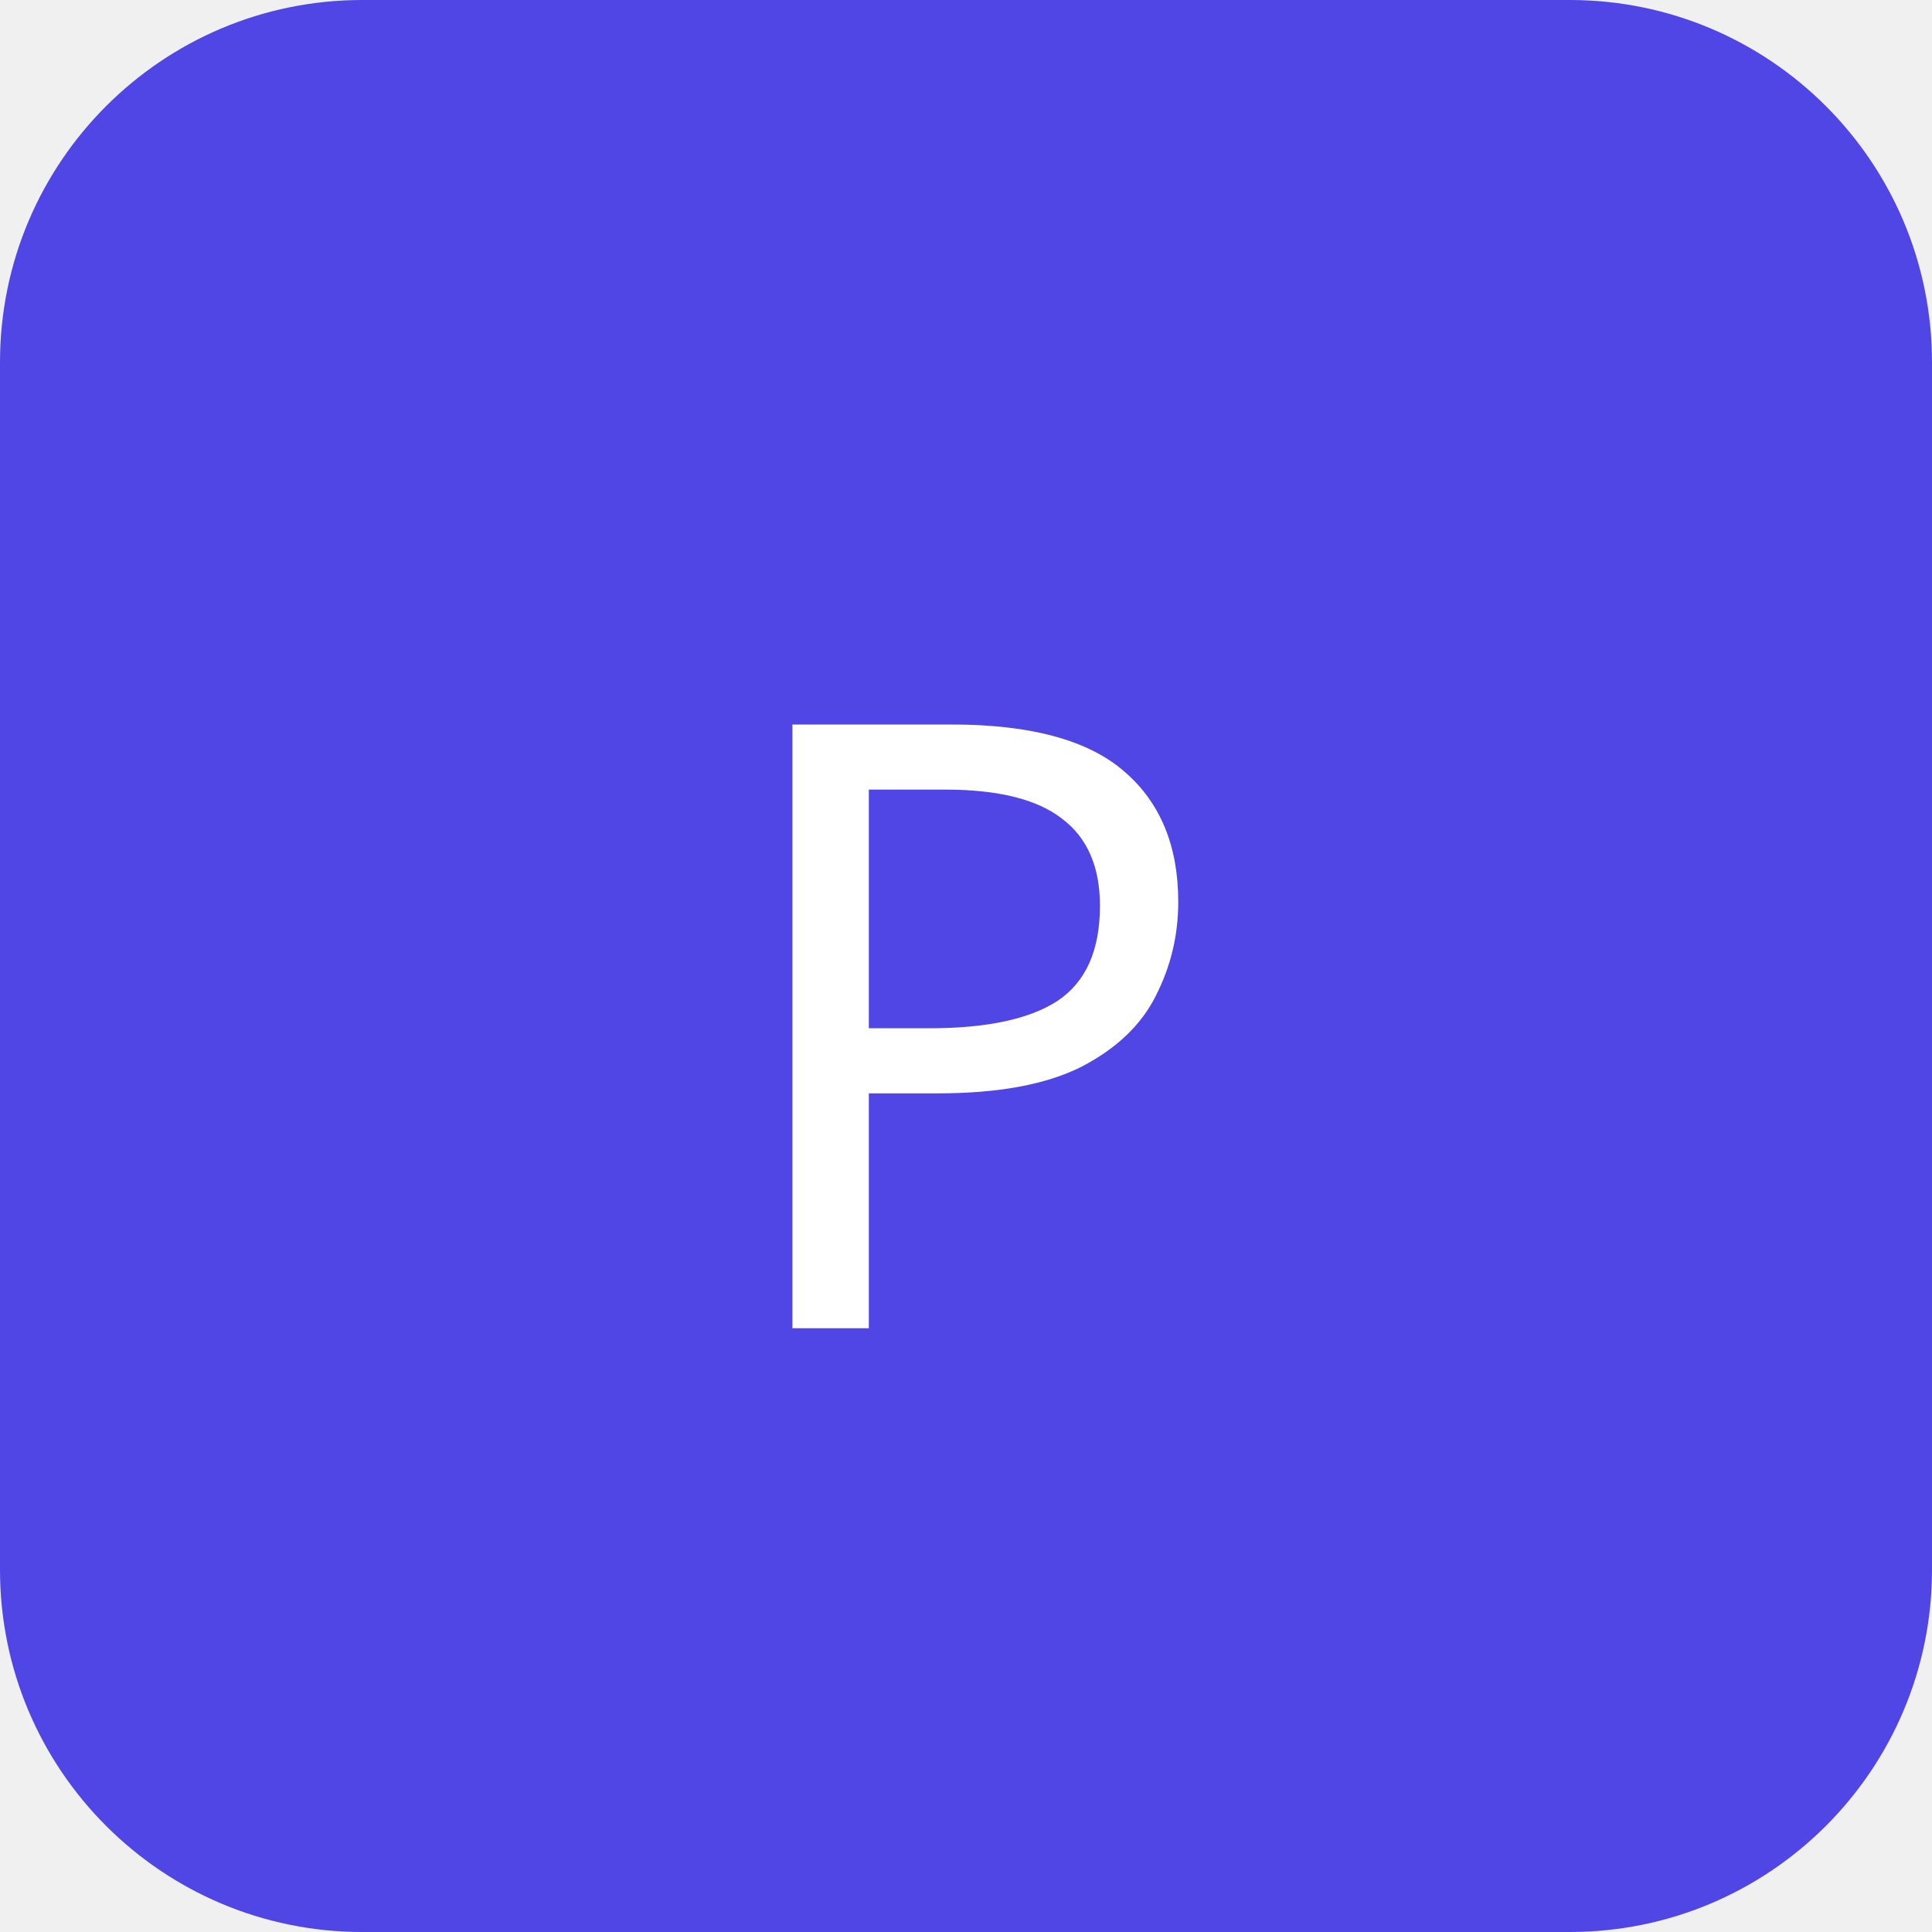
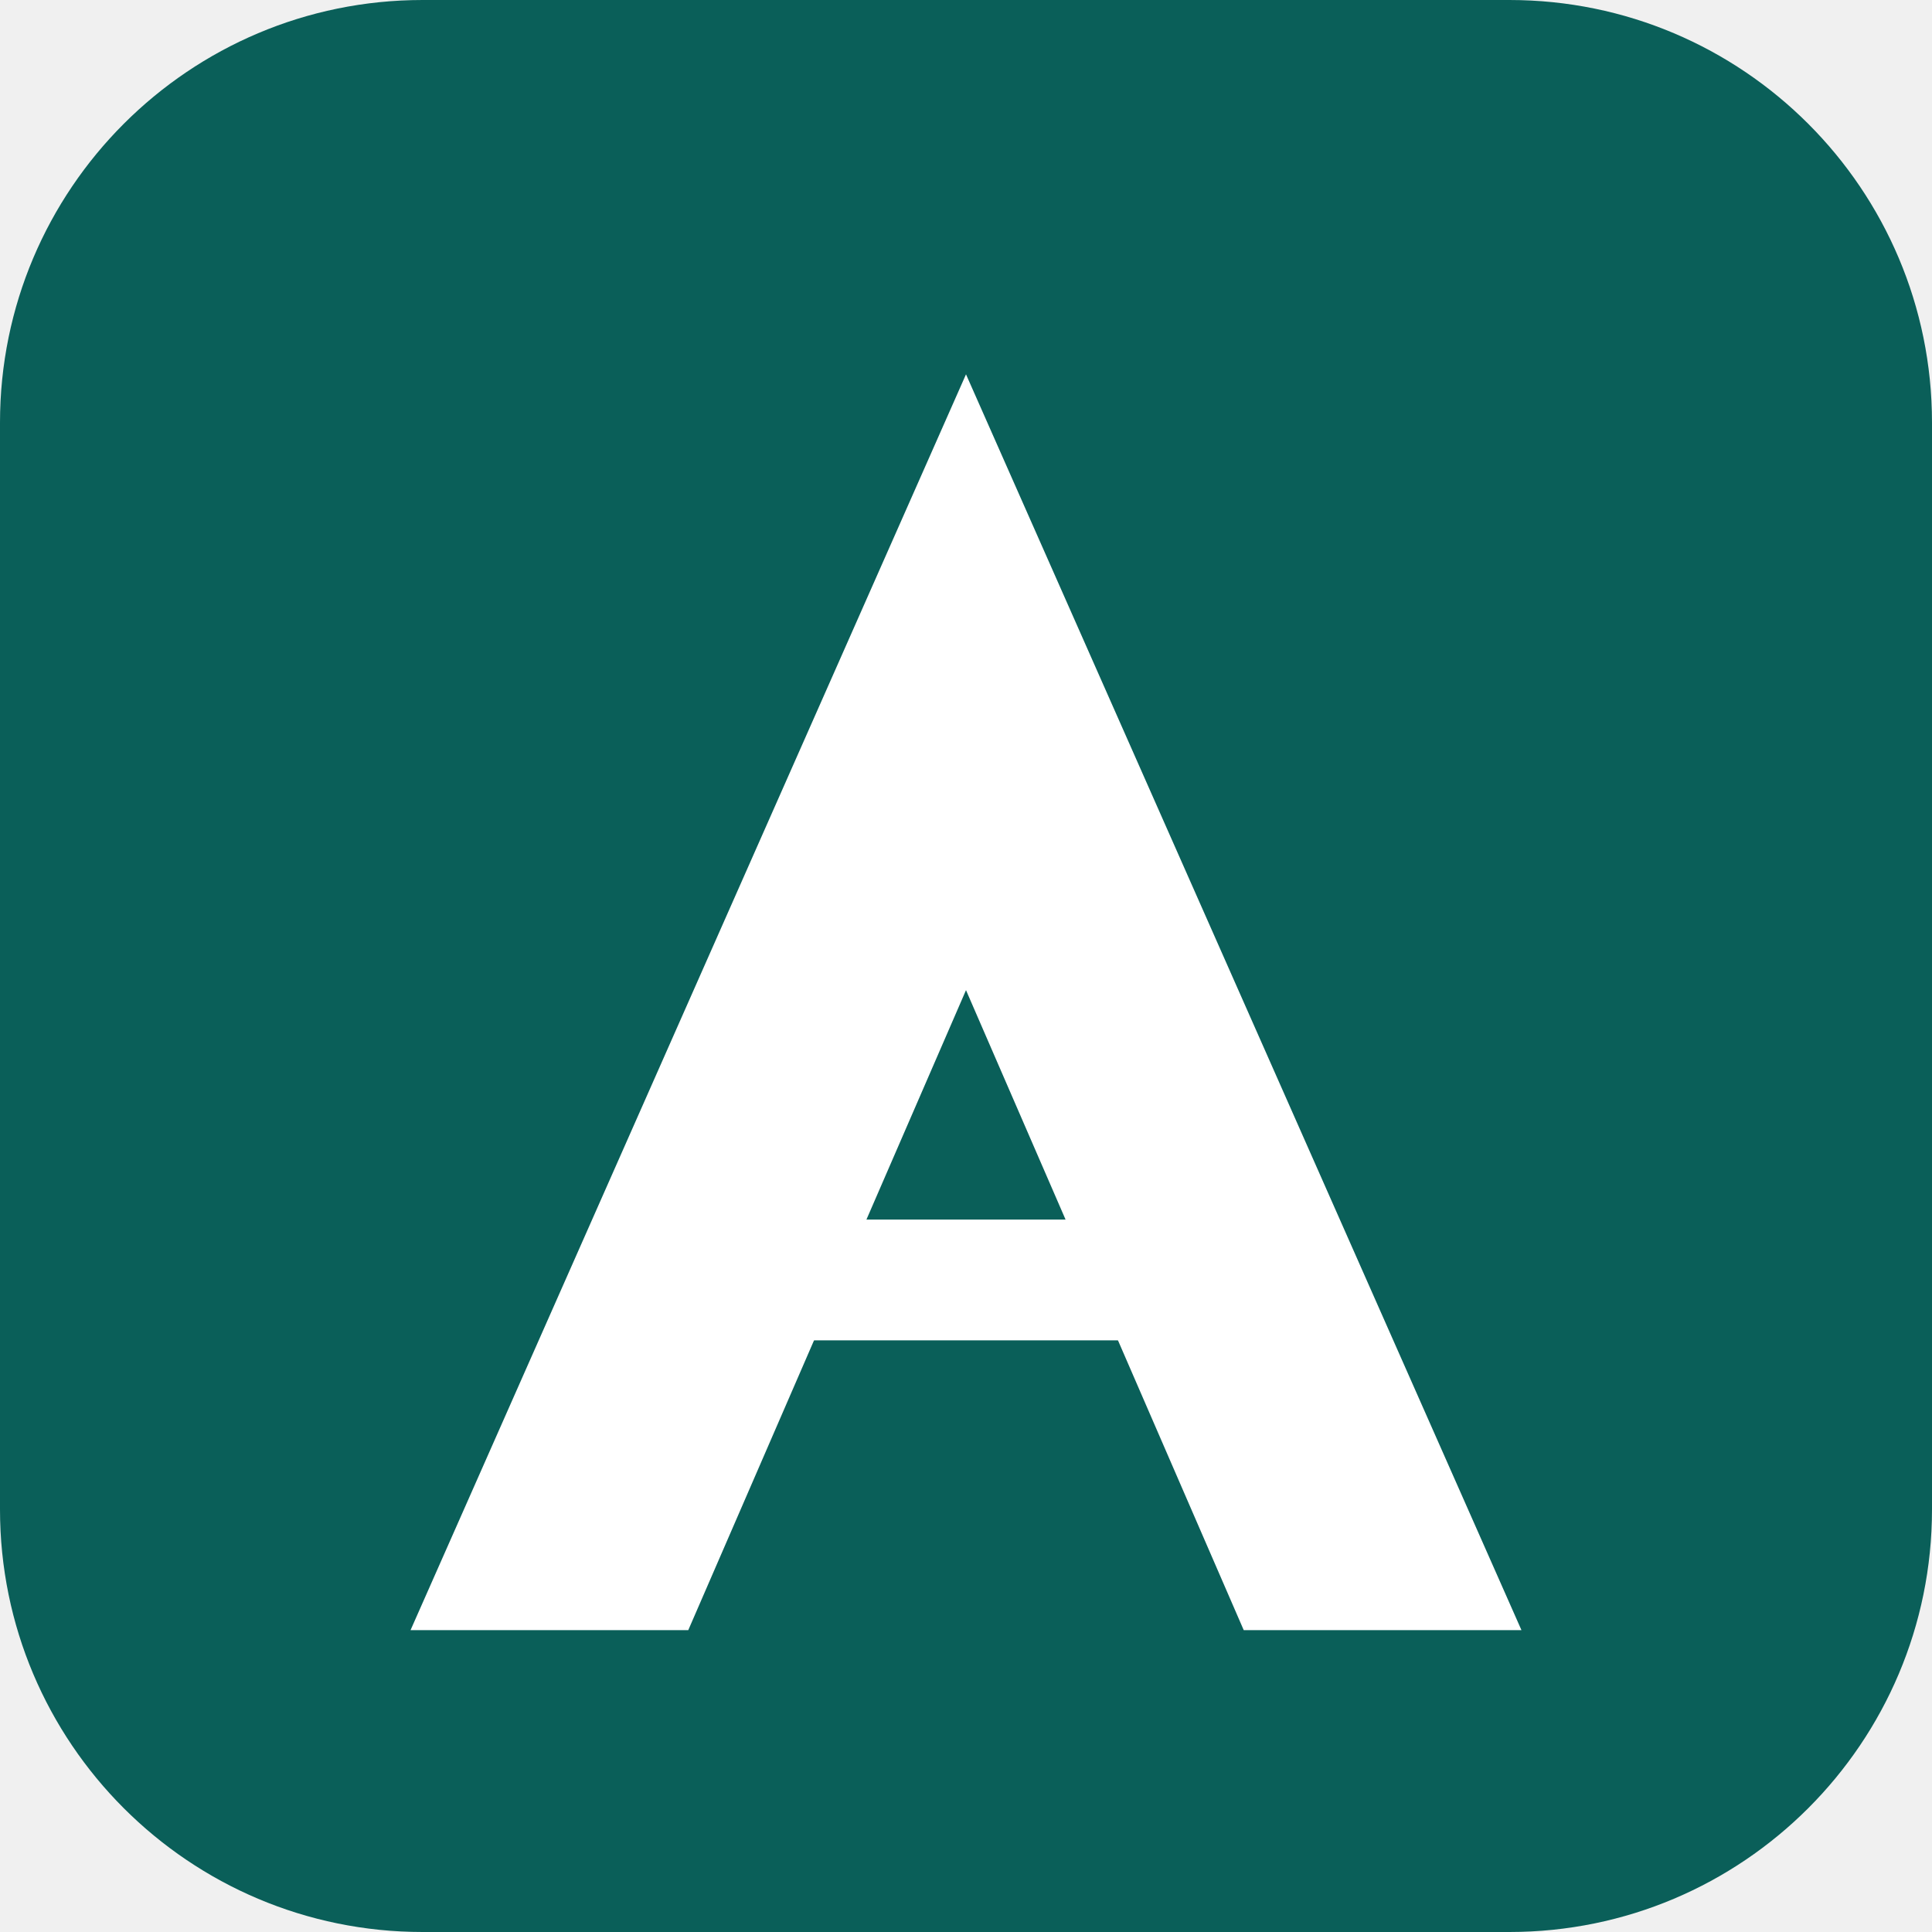
<svg xmlns="http://www.w3.org/2000/svg" viewBox="0 0 32 32">
-   <rect width="32" height="32" rx="6" fill="#4F46E5" />
-   <text x="16" y="22" text-anchor="middle" fill="white" font-size="14" font-family="sans-serif">P</text>
+   <rect width="32" height="32" rx="7" fill="#0A5F59" />
+   <path fill="#fff" d="M16 6.2 25.2 27h-4.6L16 16.4 11.4 27H6.8L16 6.2z" />
+   <path stroke="#fff" stroke-width="2" stroke-linecap="round" d="M12.2 21.2h7.6" />
</svg>
